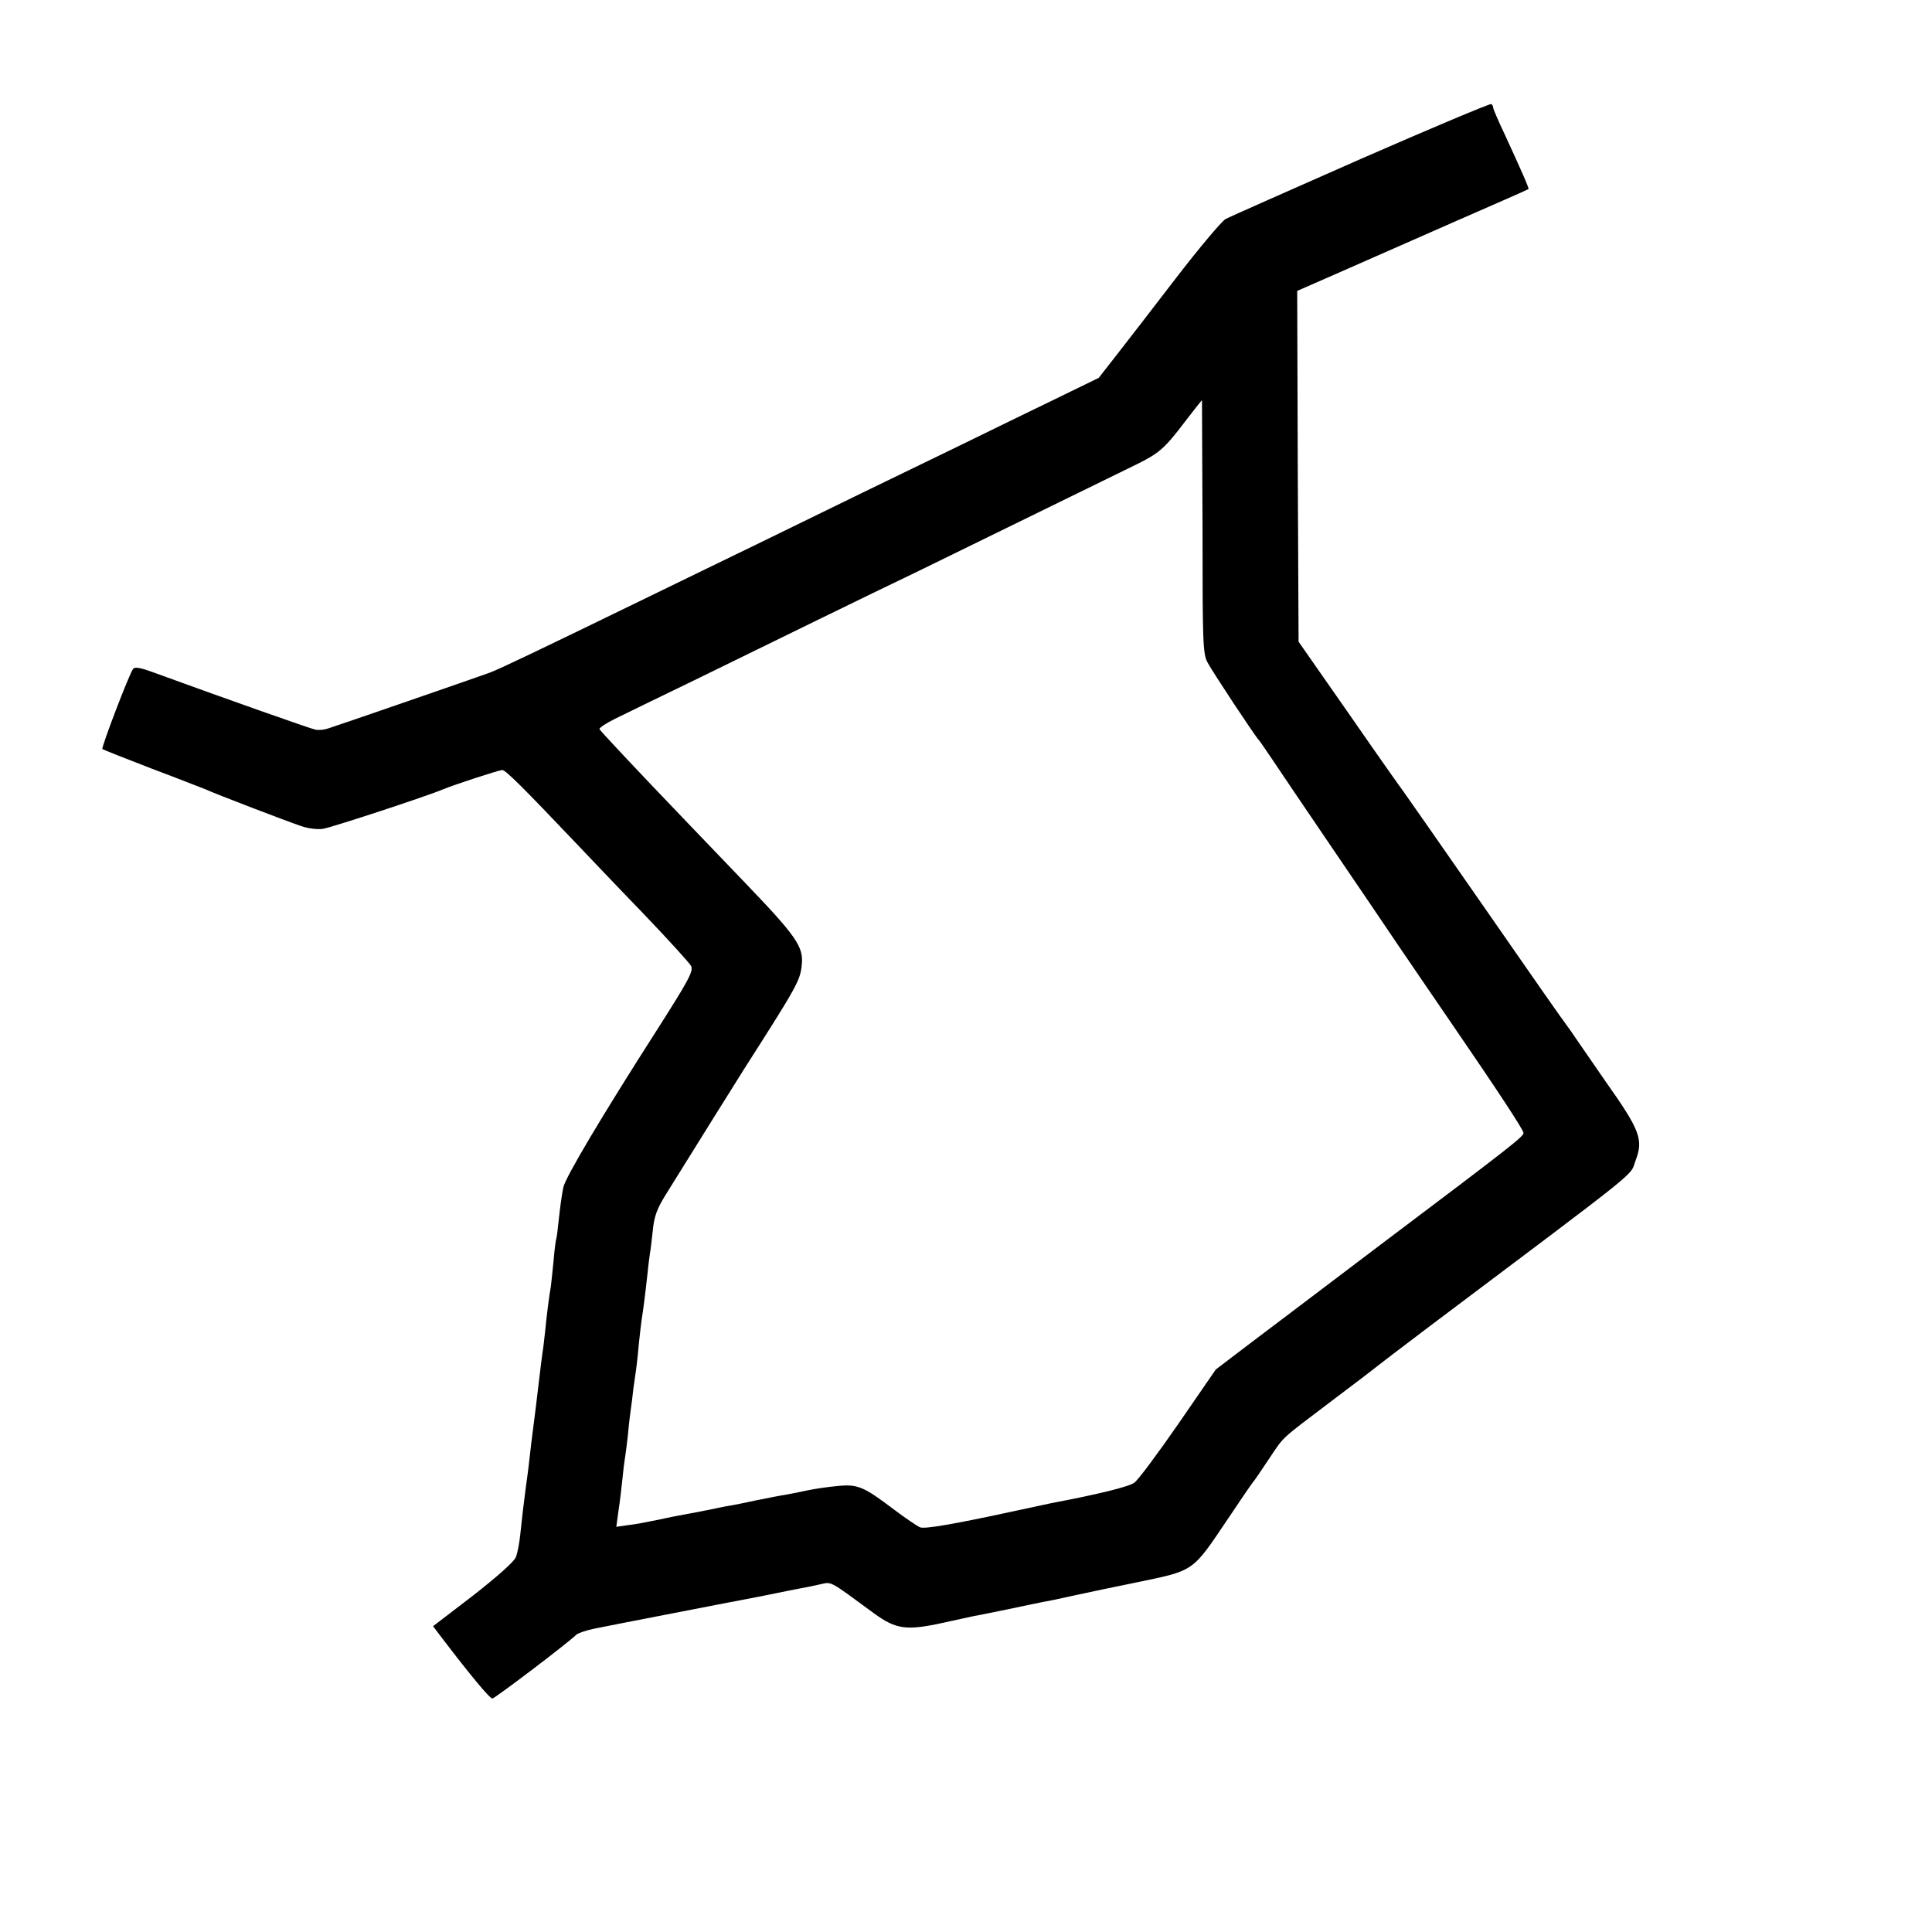
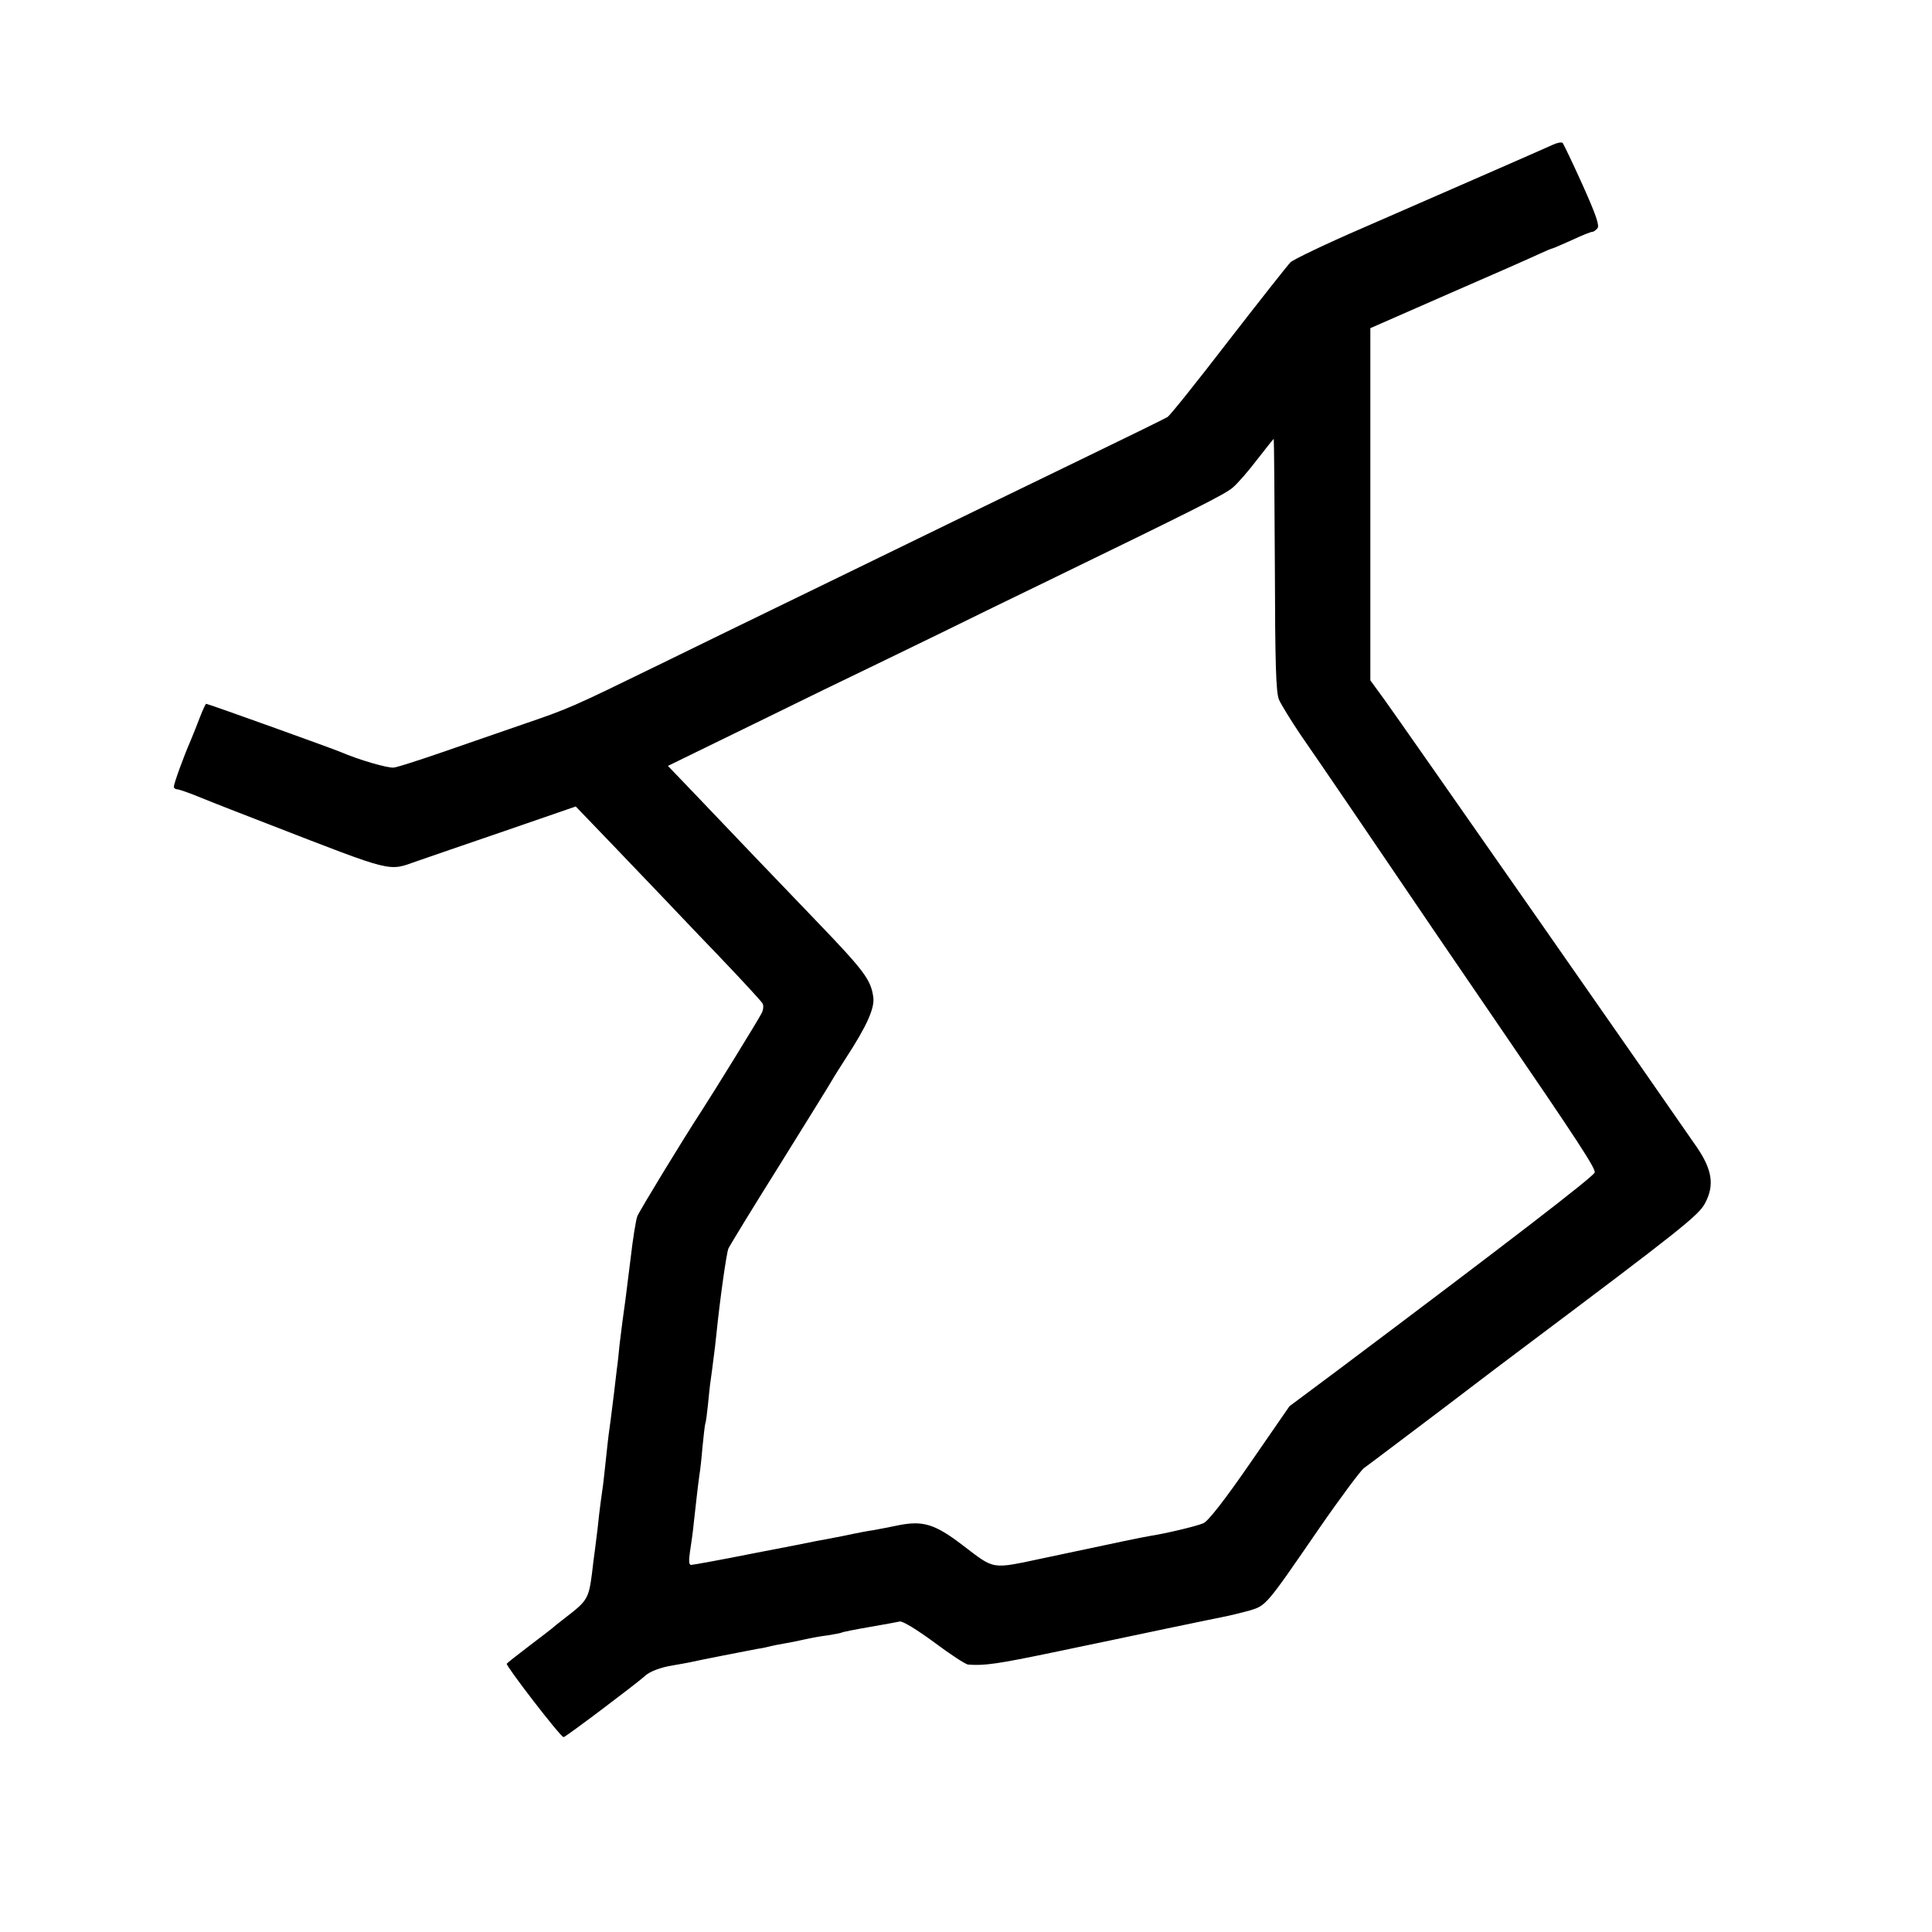
<svg xmlns="http://www.w3.org/2000/svg" version="1.0" width="700pt" height="700pt" viewBox="0 0 700 700" preserveAspectRatio="xMidYMid meet">
  <g transform="translate(0,700) scale(0.1,-0.1)" fill="#000000" stroke="none">
-     <path d="M4930 6424 c-256 -113 -476 -210 -490 -218 -14 -8 -94 -103 -178 -212 -84 -110 -182 -236 -217 -281 l-64 -82 -158 -77 c-87 -42 -241 -117 -343 -167 -213 -103 -489 -237 -740 -360 -96 -46 -269 -131 -385 -187 -411 -200 -541 -262 -580 -277 -52 -19 -553 -192 -585 -202 -14 -5 -34 -7 -46 -5 -17 3 -334 115 -586 207 -49 18 -70 22 -76 13 -13 -16 -116 -285 -111 -290 2 -2 83 -34 179 -71 96 -36 184 -71 195 -75 34 -16 298 -117 346 -133 25 -9 61 -13 79 -10 29 4 379 119 435 143 44 18 203 70 215 70 12 0 77 -65 267 -265 42 -44 150 -158 242 -253 91 -95 170 -182 175 -192 9 -19 -9 -52 -129 -240 -192 -300 -326 -525 -334 -562 -5 -24 -12 -74 -16 -113 -4 -38 -8 -72 -10 -75 -1 -3 -6 -36 -9 -75 -4 -38 -8 -81 -10 -95 -6 -33 -15 -103 -21 -165 -3 -27 -7 -63 -10 -80 -2 -16 -7 -52 -10 -80 -3 -27 -10 -84 -15 -125 -12 -90 -19 -151 -25 -205 -3 -22 -7 -56 -10 -75 -8 -60 -14 -113 -20 -170 -3 -30 -10 -67 -16 -82 -7 -17 -67 -70 -155 -139 l-145 -111 28 -37 c105 -138 178 -226 187 -225 10 1 271 199 304 231 6 6 36 16 65 22 73 15 457 89 487 95 14 2 72 14 130 25 58 12 119 24 135 27 17 3 47 9 68 14 41 9 30 15 193 -105 81 -59 118 -64 254 -34 47 10 96 21 110 24 14 2 70 14 125 25 55 12 111 23 125 26 14 2 66 13 115 24 50 11 146 31 215 45 221 46 207 36 341 235 46 69 86 127 89 130 3 3 28 39 55 80 60 89 37 68 231 215 88 66 161 122 164 125 3 3 86 66 185 141 795 598 728 544 751 604 29 77 17 109 -111 290 -38 55 -83 120 -100 145 -16 24 -35 51 -42 60 -7 8 -141 200 -297 425 -157 226 -289 415 -293 420 -5 6 -92 129 -193 275 l-185 265 -3 635 -2 636 162 71 c90 40 278 122 418 184 140 61 256 112 258 114 3 2 -28 72 -87 200 -23 48 -41 91 -41 95 0 5 -3 11 -7 13 -5 2 -217 -87 -473 -199z m-573 -1332 c0 -419 1 -460 18 -492 16 -31 172 -267 185 -280 3 -3 26 -36 52 -75 25 -38 117 -173 203 -300 86 -126 199 -293 251 -370 52 -77 134 -196 181 -265 181 -264 273 -404 273 -415 0 -13 -43 -47 -525 -410 -181 -137 -388 -294 -460 -348 l-130 -99 -135 -196 c-74 -107 -146 -204 -160 -214 -20 -15 -136 -43 -300 -74 -14 -3 -74 -16 -135 -29 -222 -48 -322 -65 -341 -59 -10 4 -53 33 -94 64 -111 84 -132 93 -204 86 -34 -3 -83 -10 -111 -16 -27 -6 -63 -13 -80 -16 -16 -2 -64 -12 -105 -20 -41 -9 -86 -18 -100 -20 -14 -2 -45 -9 -70 -14 -25 -5 -60 -12 -78 -15 -18 -3 -65 -12 -105 -21 -39 -8 -90 -18 -113 -20 l-41 -6 8 59 c5 32 11 83 14 113 3 31 7 64 9 75 2 11 7 49 11 85 3 36 8 76 10 90 2 14 7 50 10 80 4 30 9 62 10 70 1 8 6 47 9 85 4 39 9 81 11 95 5 30 12 84 21 165 3 33 8 67 9 75 2 8 6 44 10 80 5 53 15 80 48 133 103 166 253 406 282 452 195 305 204 322 210 379 7 66 -20 104 -205 297 -91 95 -185 193 -210 219 -193 201 -315 332 -318 338 -1 5 23 21 55 37 32 16 162 79 288 140 127 62 329 161 450 220 121 59 285 139 365 177 123 60 288 141 785 384 85 42 104 58 179 157 32 42 60 77 61 77 0 0 1 -206 2 -458z" />
+     <path d="M5625 6475 c-37 -17 -369 -162 -690 -302 -132 -57 -248 -113 -259 -123 -10 -10 -111 -138 -225 -285 -113 -147 -213 -272 -221 -276 -8 -5 -136 -68 -285 -140 -148 -72 -344 -167 -435 -211 -441 -215 -567 -276 -715 -348 -88 -43 -268 -130 -400 -195 -330 -161 -330 -161 -505 -221 -85 -29 -219 -76 -298 -103 -79 -27 -153 -51 -165 -52 -21 -3 -127 28 -192 56 -36 15 -481 175 -488 175 -2 0 -12 -21 -22 -47 -10 -27 -26 -66 -35 -88 -25 -57 -60 -154 -60 -165 0 -6 6 -10 13 -10 6 0 46 -14 87 -31 41 -17 152 -60 245 -96 459 -178 430 -170 536 -133 35 12 179 62 320 110 l255 88 125 -130 c68 -71 148 -155 178 -186 30 -31 124 -131 210 -220 86 -90 160 -170 164 -178 4 -7 3 -24 -4 -36 -12 -24 -173 -285 -214 -348 -73 -112 -228 -367 -236 -387 -5 -13 -16 -81 -24 -151 -16 -132 -24 -190 -30 -232 -2 -14 -6 -50 -10 -80 -3 -30 -7 -71 -10 -90 -2 -19 -7 -57 -10 -85 -11 -88 -16 -129 -20 -155 -2 -14 -6 -54 -10 -90 -4 -36 -8 -76 -10 -90 -2 -14 -6 -43 -9 -65 -3 -22 -8 -65 -11 -95 -4 -30 -8 -66 -10 -80 -2 -14 -7 -50 -10 -80 -12 -92 -17 -100 -95 -160 -25 -19 -47 -37 -50 -40 -3 -3 -40 -31 -82 -63 -42 -32 -79 -61 -82 -65 -4 -7 194 -265 206 -266 6 -1 268 197 294 221 16 16 57 32 102 39 19 3 44 8 56 10 34 8 219 44 251 50 17 2 37 7 45 9 8 2 31 7 50 10 19 3 53 10 75 15 22 5 60 12 85 15 24 4 47 8 50 10 3 2 48 11 100 20 52 9 102 18 110 20 9 3 63 -30 124 -75 59 -44 115 -81 124 -81 58 -5 110 3 307 44 121 25 306 64 410 86 105 22 203 42 218 45 15 3 52 12 82 20 63 19 59 14 253 296 78 113 152 212 164 221 13 9 140 105 283 213 143 109 271 206 285 216 585 439 645 487 668 531 34 64 26 120 -29 201 -82 120 -1082 1553 -1133 1623 l-51 70 0 638 0 638 285 125 c157 68 304 133 327 144 24 11 45 20 48 20 2 0 34 14 70 30 36 17 69 30 74 30 5 0 13 6 19 13 8 10 -6 50 -54 157 -36 80 -69 148 -72 152 -4 4 -20 1 -37 -7z m-1006 -1520 c1 -366 4 -463 15 -490 8 -18 43 -75 78 -127 60 -86 290 -424 496 -728 47 -69 147 -215 222 -325 288 -421 351 -518 348 -533 -3 -14 -316 -255 -929 -715 l-177 -132 -143 -207 c-93 -135 -153 -211 -169 -217 -26 -11 -135 -37 -193 -46 -30 -5 -107 -21 -384 -80 -195 -41 -176 -44 -296 47 -99 76 -143 89 -230 72 -34 -7 -75 -15 -92 -18 -16 -2 -64 -11 -105 -20 -41 -8 -86 -17 -100 -19 -14 -3 -119 -24 -235 -46 -115 -23 -215 -41 -221 -41 -8 0 -9 15 -4 48 4 26 11 74 14 107 8 70 14 128 20 170 3 17 8 62 11 100 4 39 8 77 10 85 3 8 7 40 10 70 3 30 7 71 10 90 3 19 7 53 10 76 3 23 8 61 10 84 14 138 37 298 44 316 5 11 89 149 187 305 97 156 182 293 188 304 6 11 29 47 50 80 77 118 106 183 100 223 -9 63 -33 95 -210 279 -169 176 -262 273 -441 461 l-93 97 168 82 c92 45 271 132 397 194 127 61 318 154 425 206 107 53 272 133 365 178 562 273 663 324 691 348 18 15 58 61 89 102 32 41 59 75 60 75 1 0 3 -205 4 -455z" />
  </g>
</svg>
